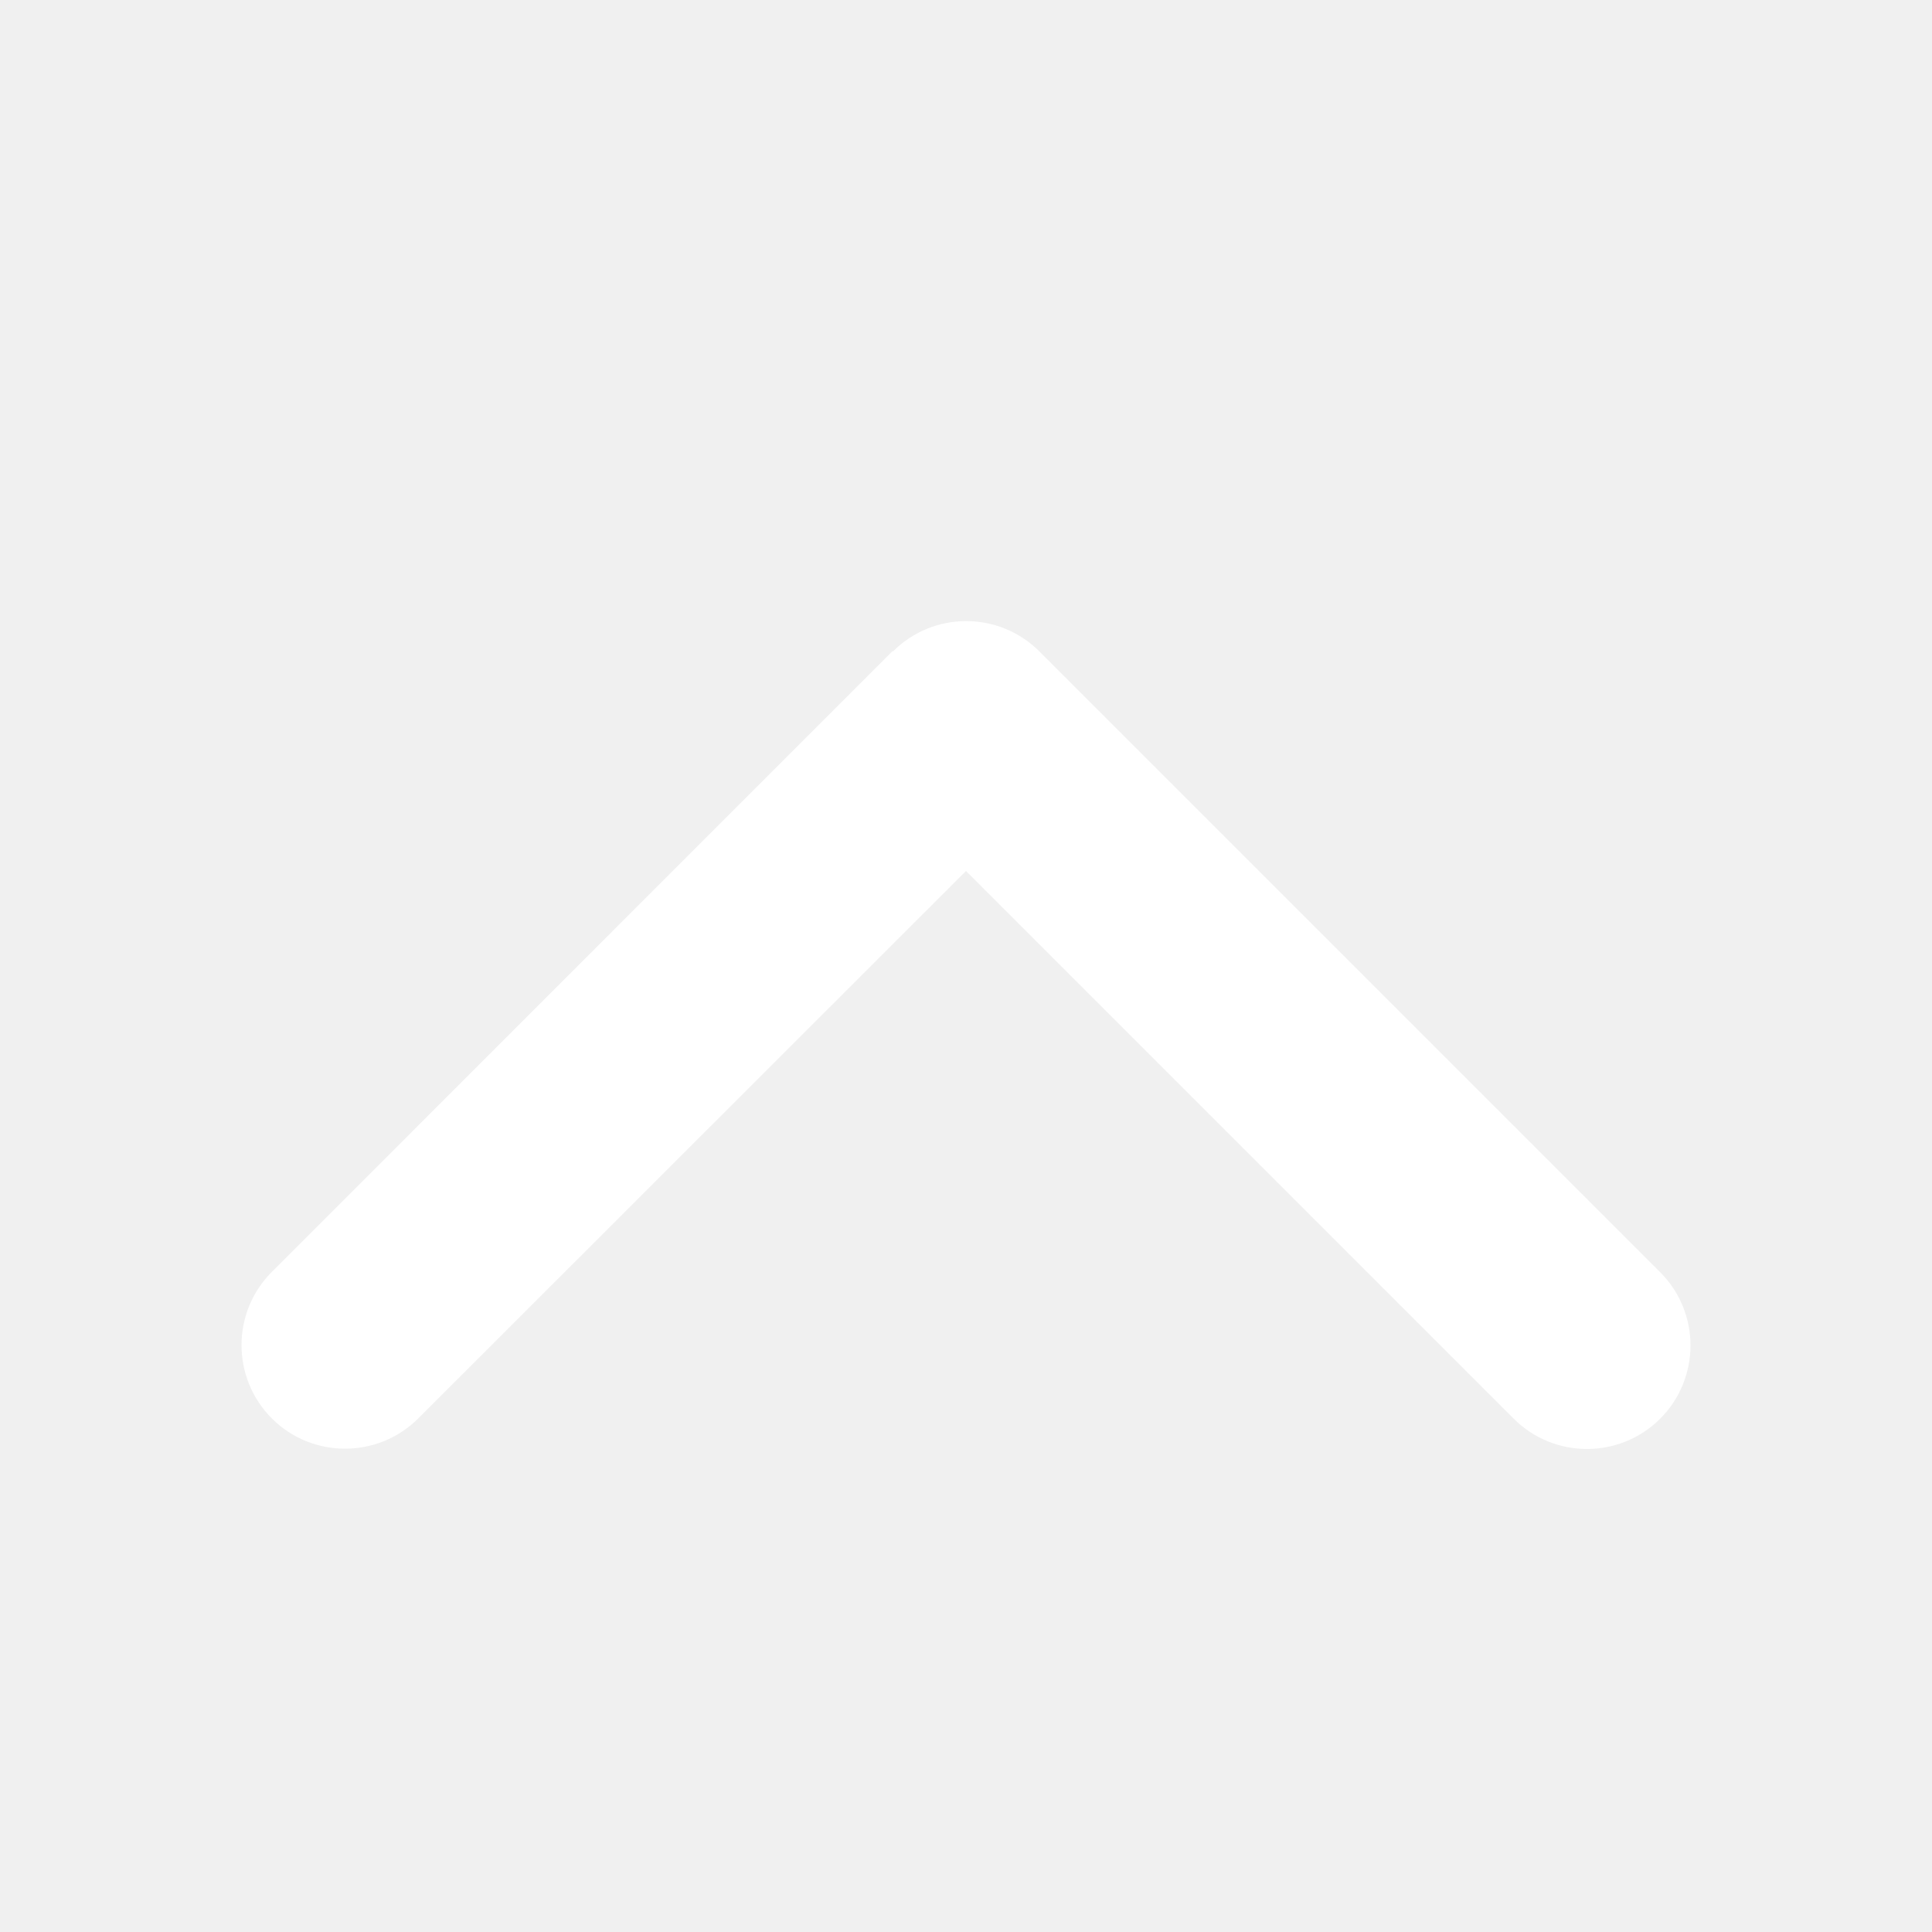
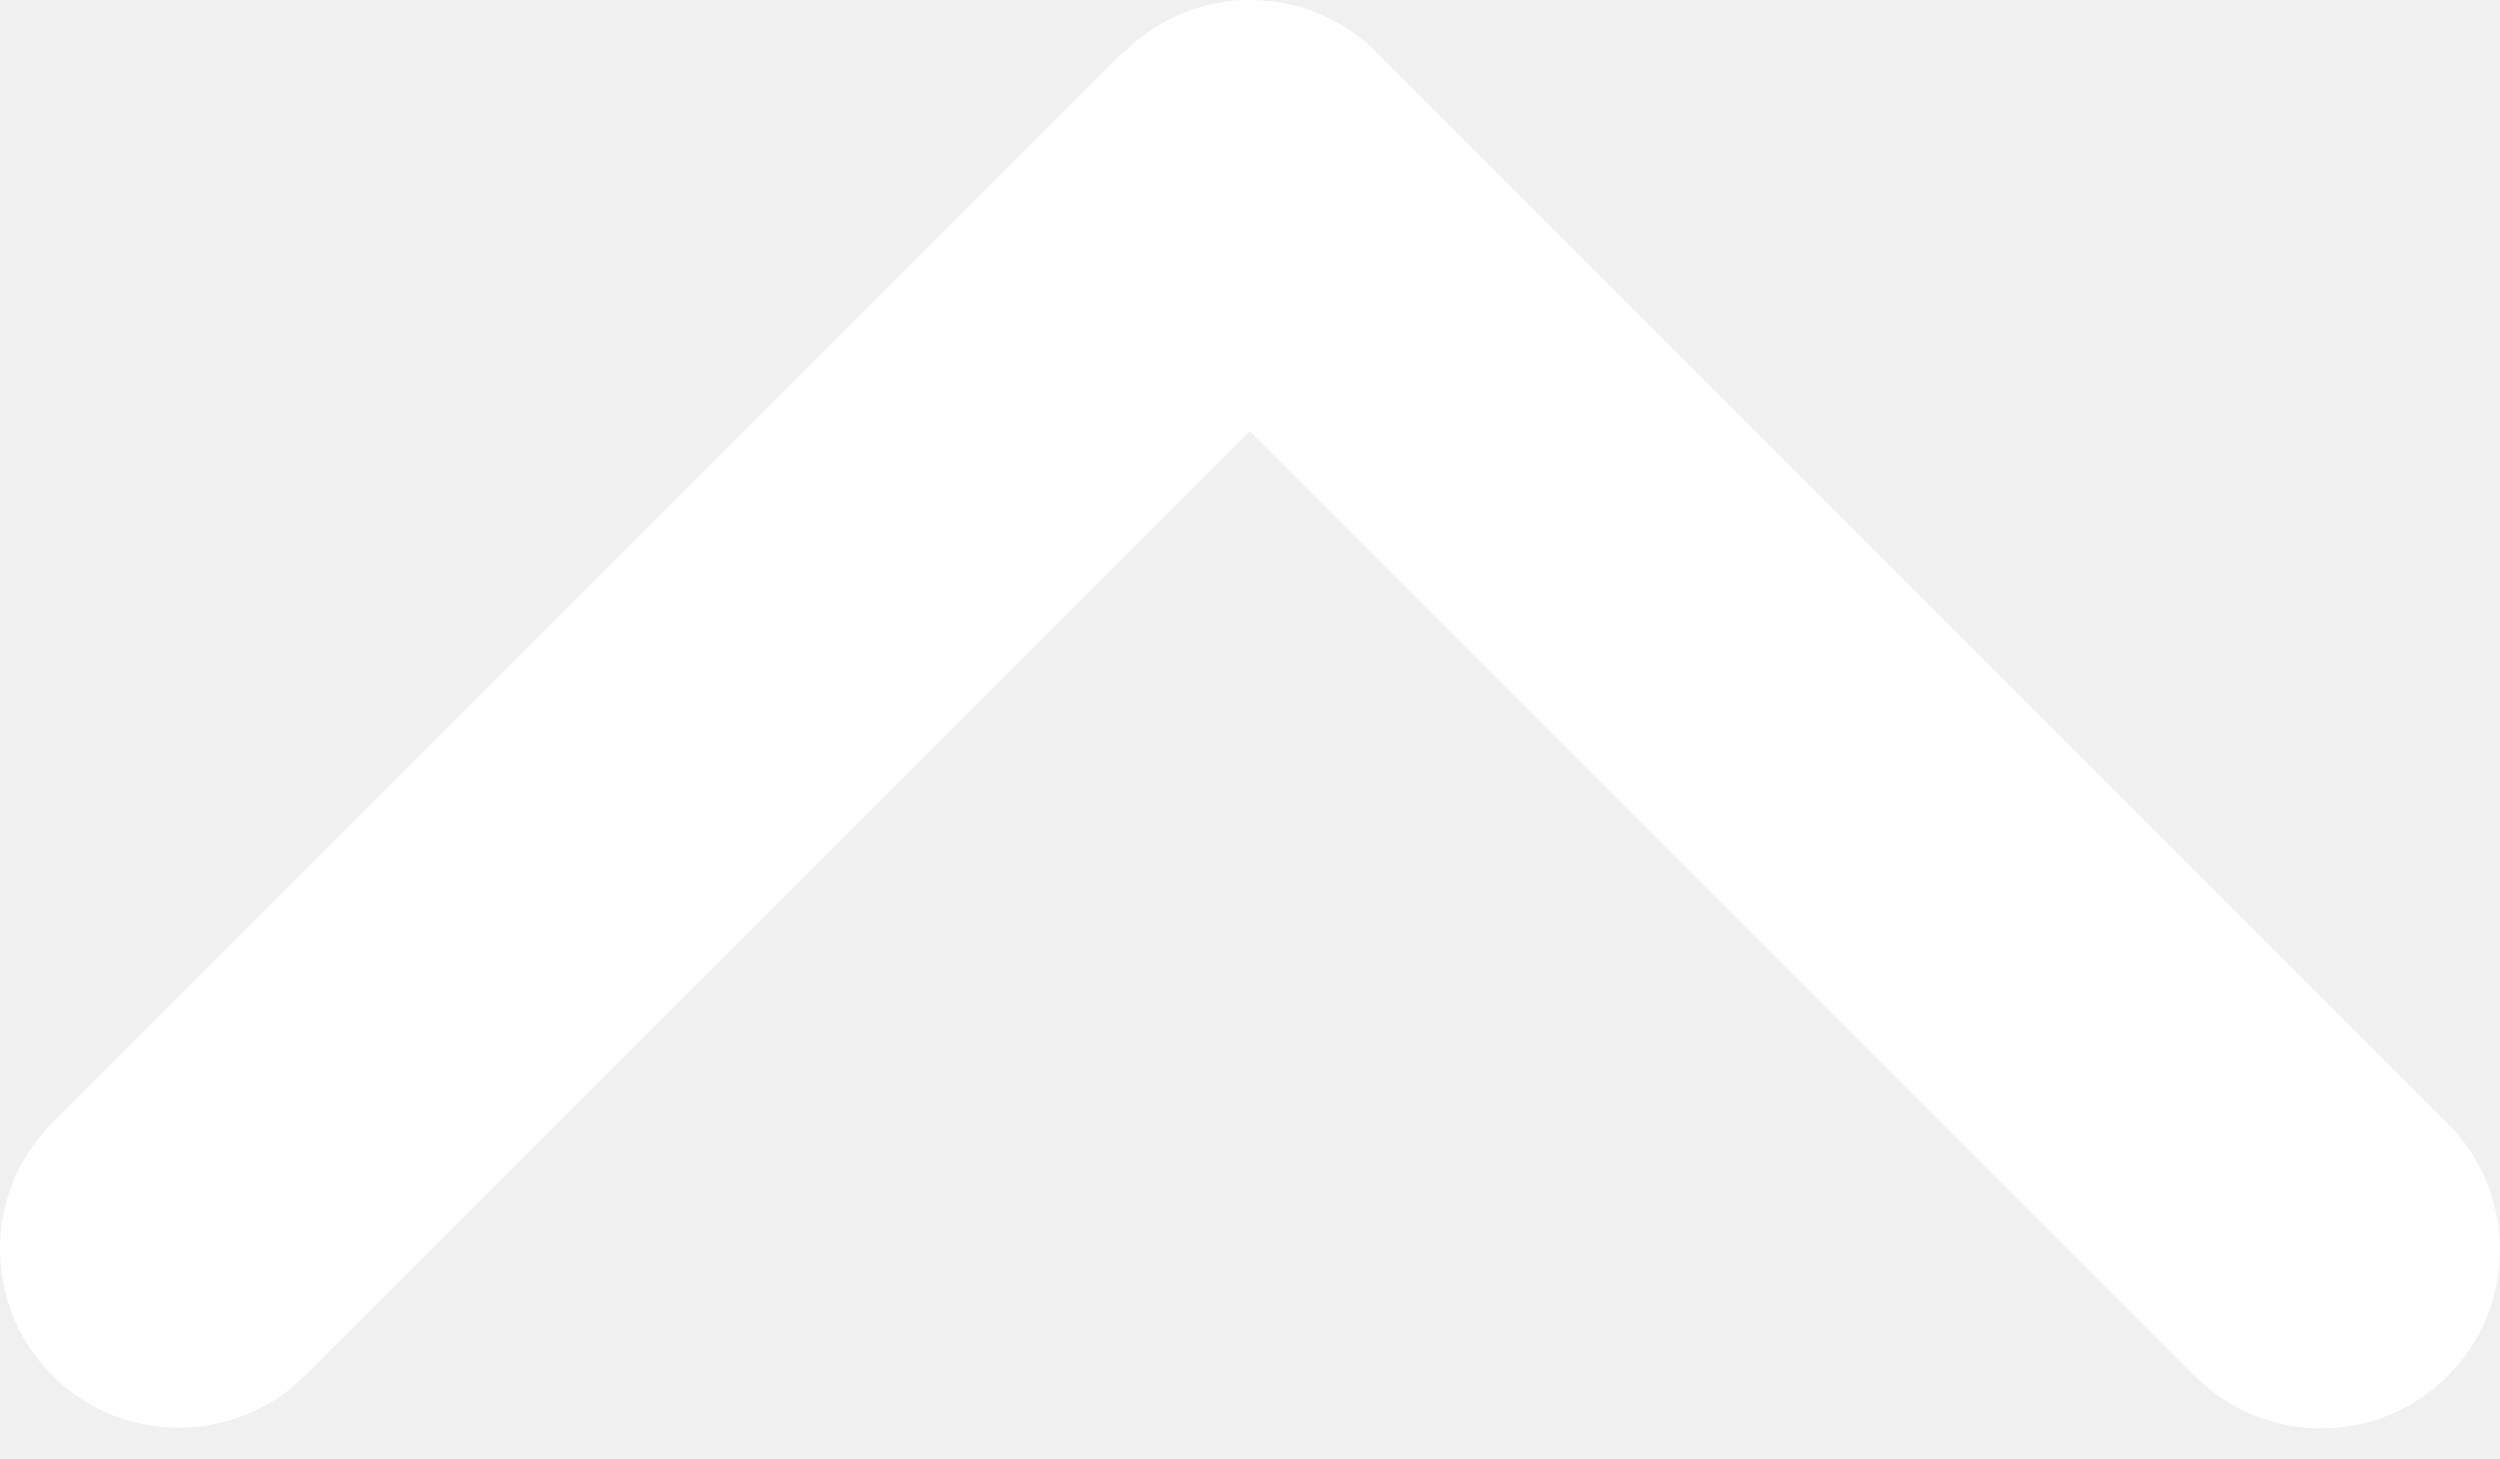
- <svg xmlns="http://www.w3.org/2000/svg" width="32" height="32" viewBox="0 0 32 32" fill="none">
-   <path d="M14.79 10.79C15.459 10.12 16.546 10.12 17.216 10.79L27.498 21.072C28.167 21.741 28.167 22.828 27.498 23.498C26.828 24.167 25.741 24.167 25.072 23.498L16 14.426L6.928 23.493C6.259 24.162 5.171 24.162 4.502 23.493C3.833 22.823 3.833 21.736 4.502 21.067L14.784 10.784L14.79 10.79Z" fill="white" />
+ <svg xmlns="http://www.w3.org/2000/svg" width="24" height="14" viewBox="0 0 24 14" fill="none">
+   <path d="M10.79 0.502C11.459 -0.167 12.546 -0.167 13.216 0.502L23.498 10.784C24.167 11.454 24.167 12.541 23.498 13.21C22.828 13.88 21.741 13.88 21.072 13.21L12 4.138L2.928 13.205C2.259 13.874 1.171 13.874 0.502 13.205C-0.167 12.536 -0.167 11.448 0.502 10.779L10.784 0.497L10.79 0.502Z" fill="white" />
</svg>
